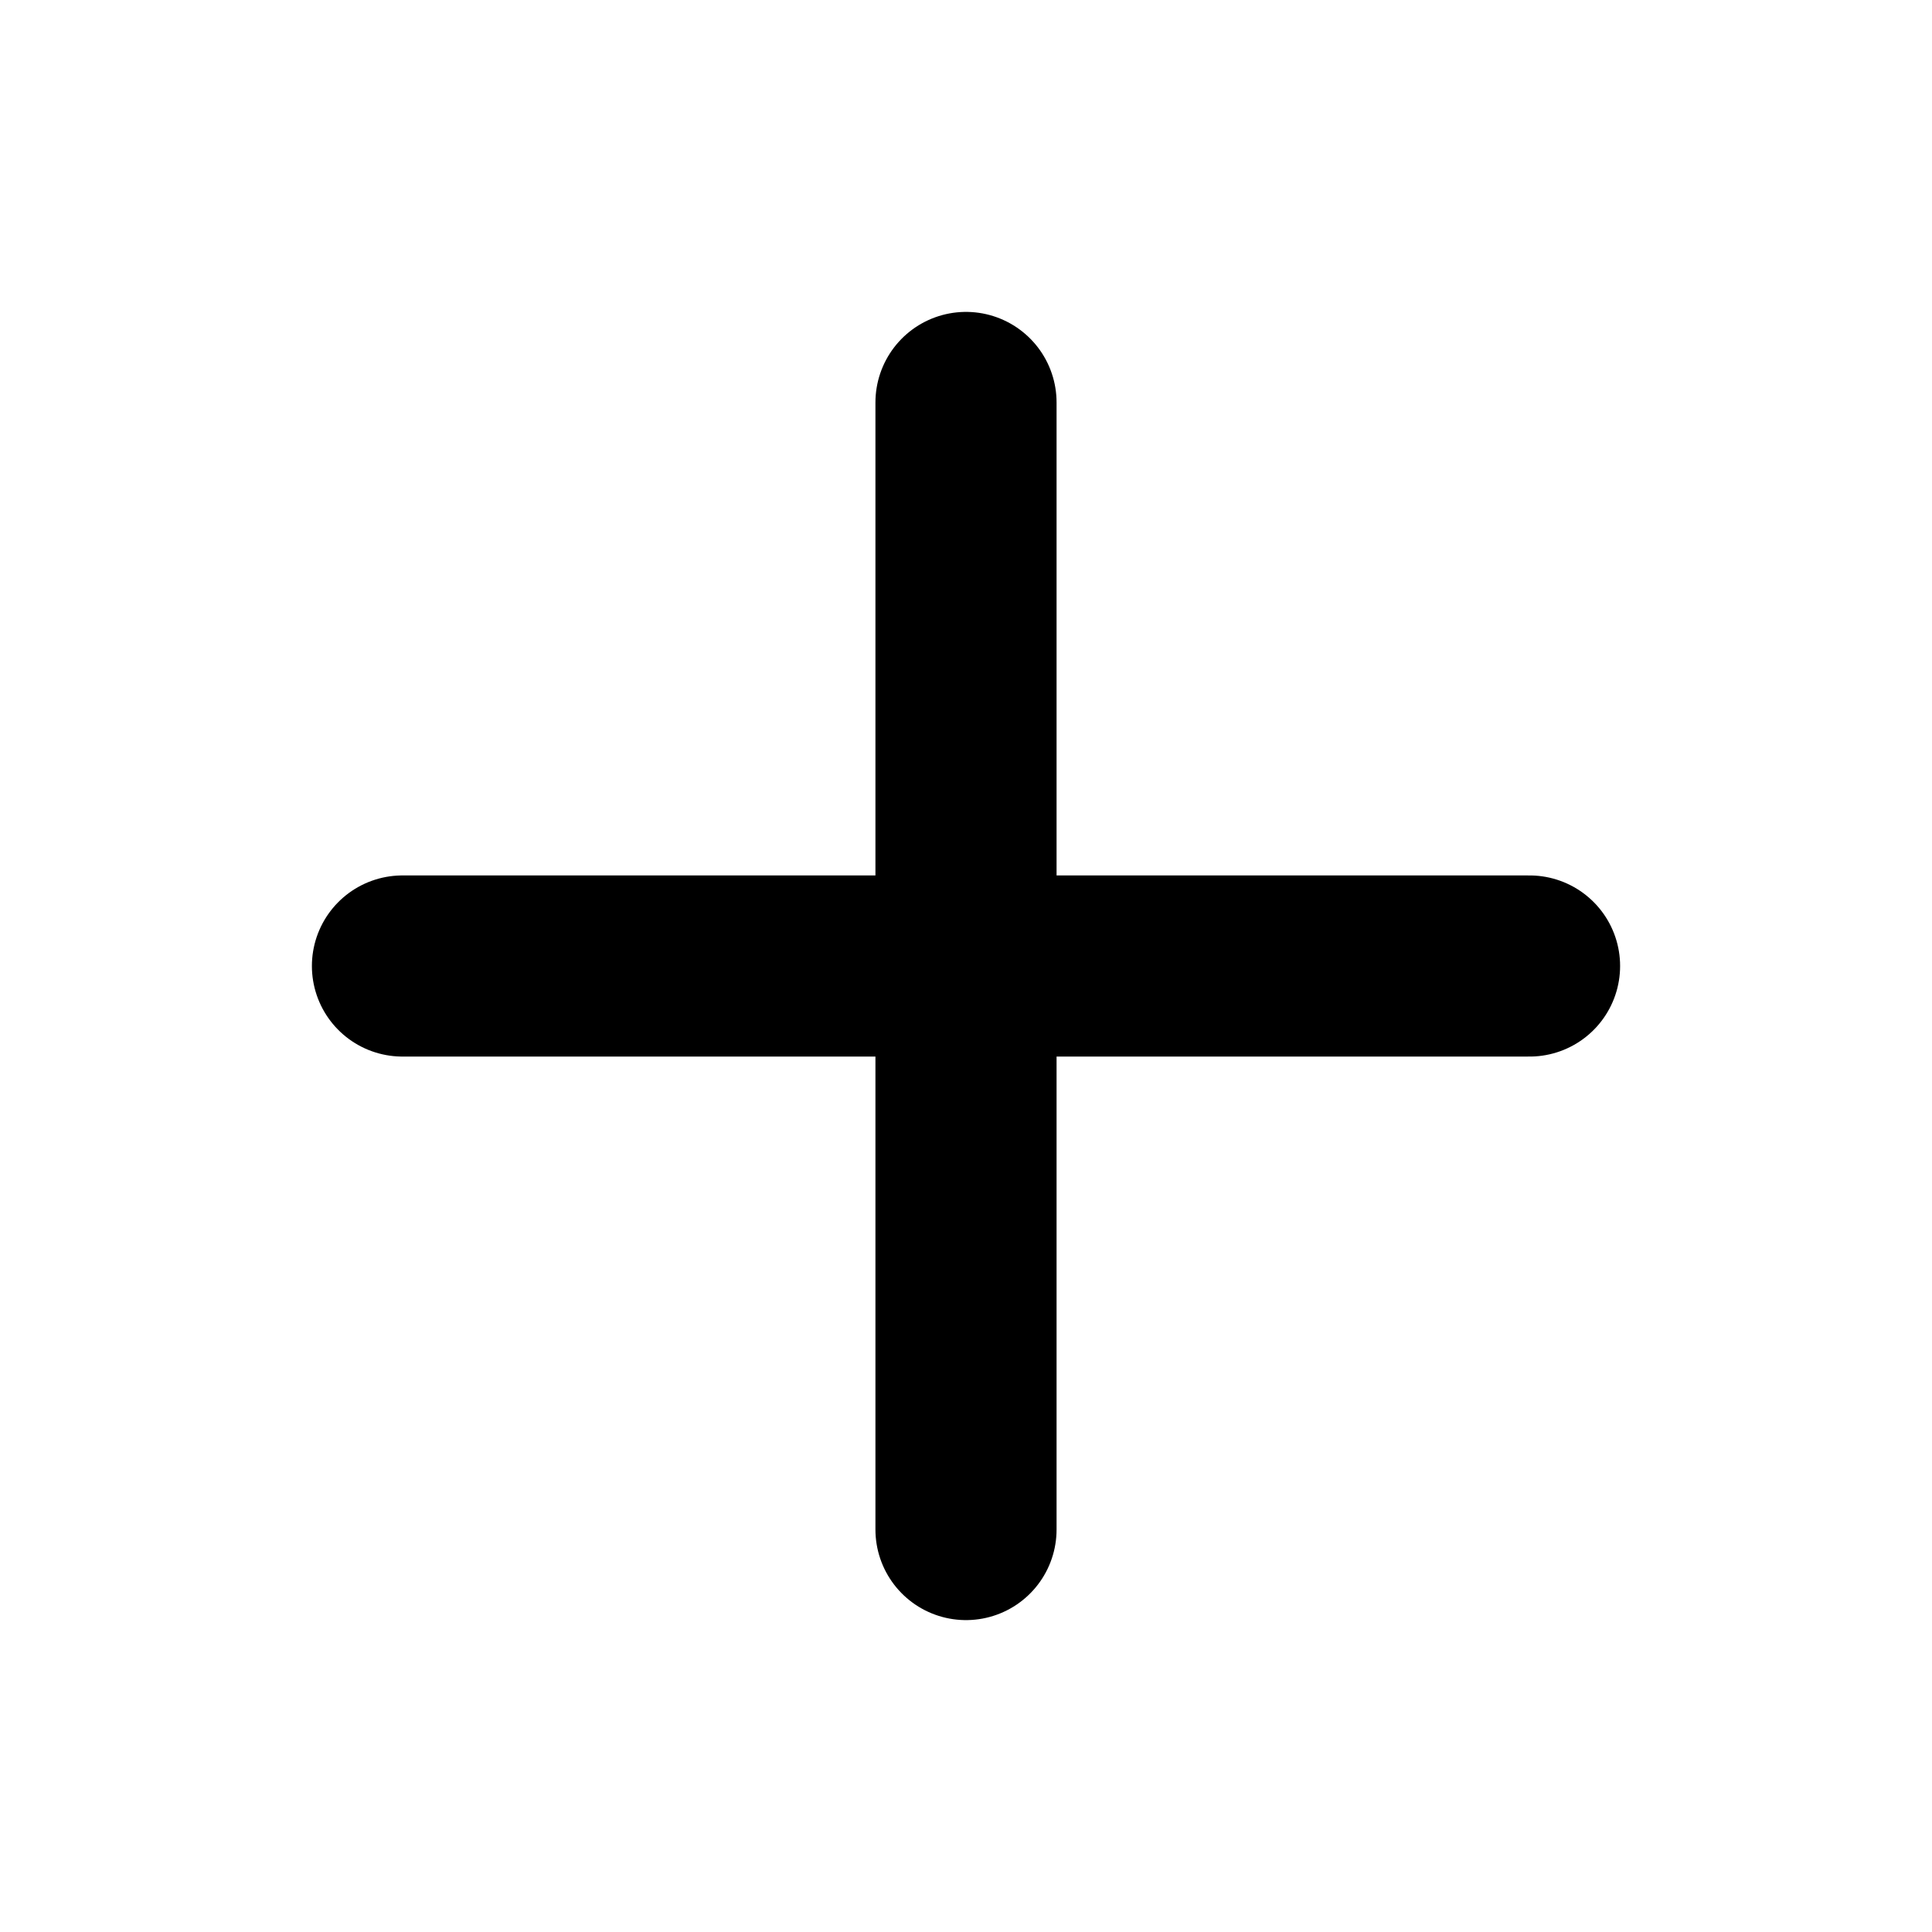
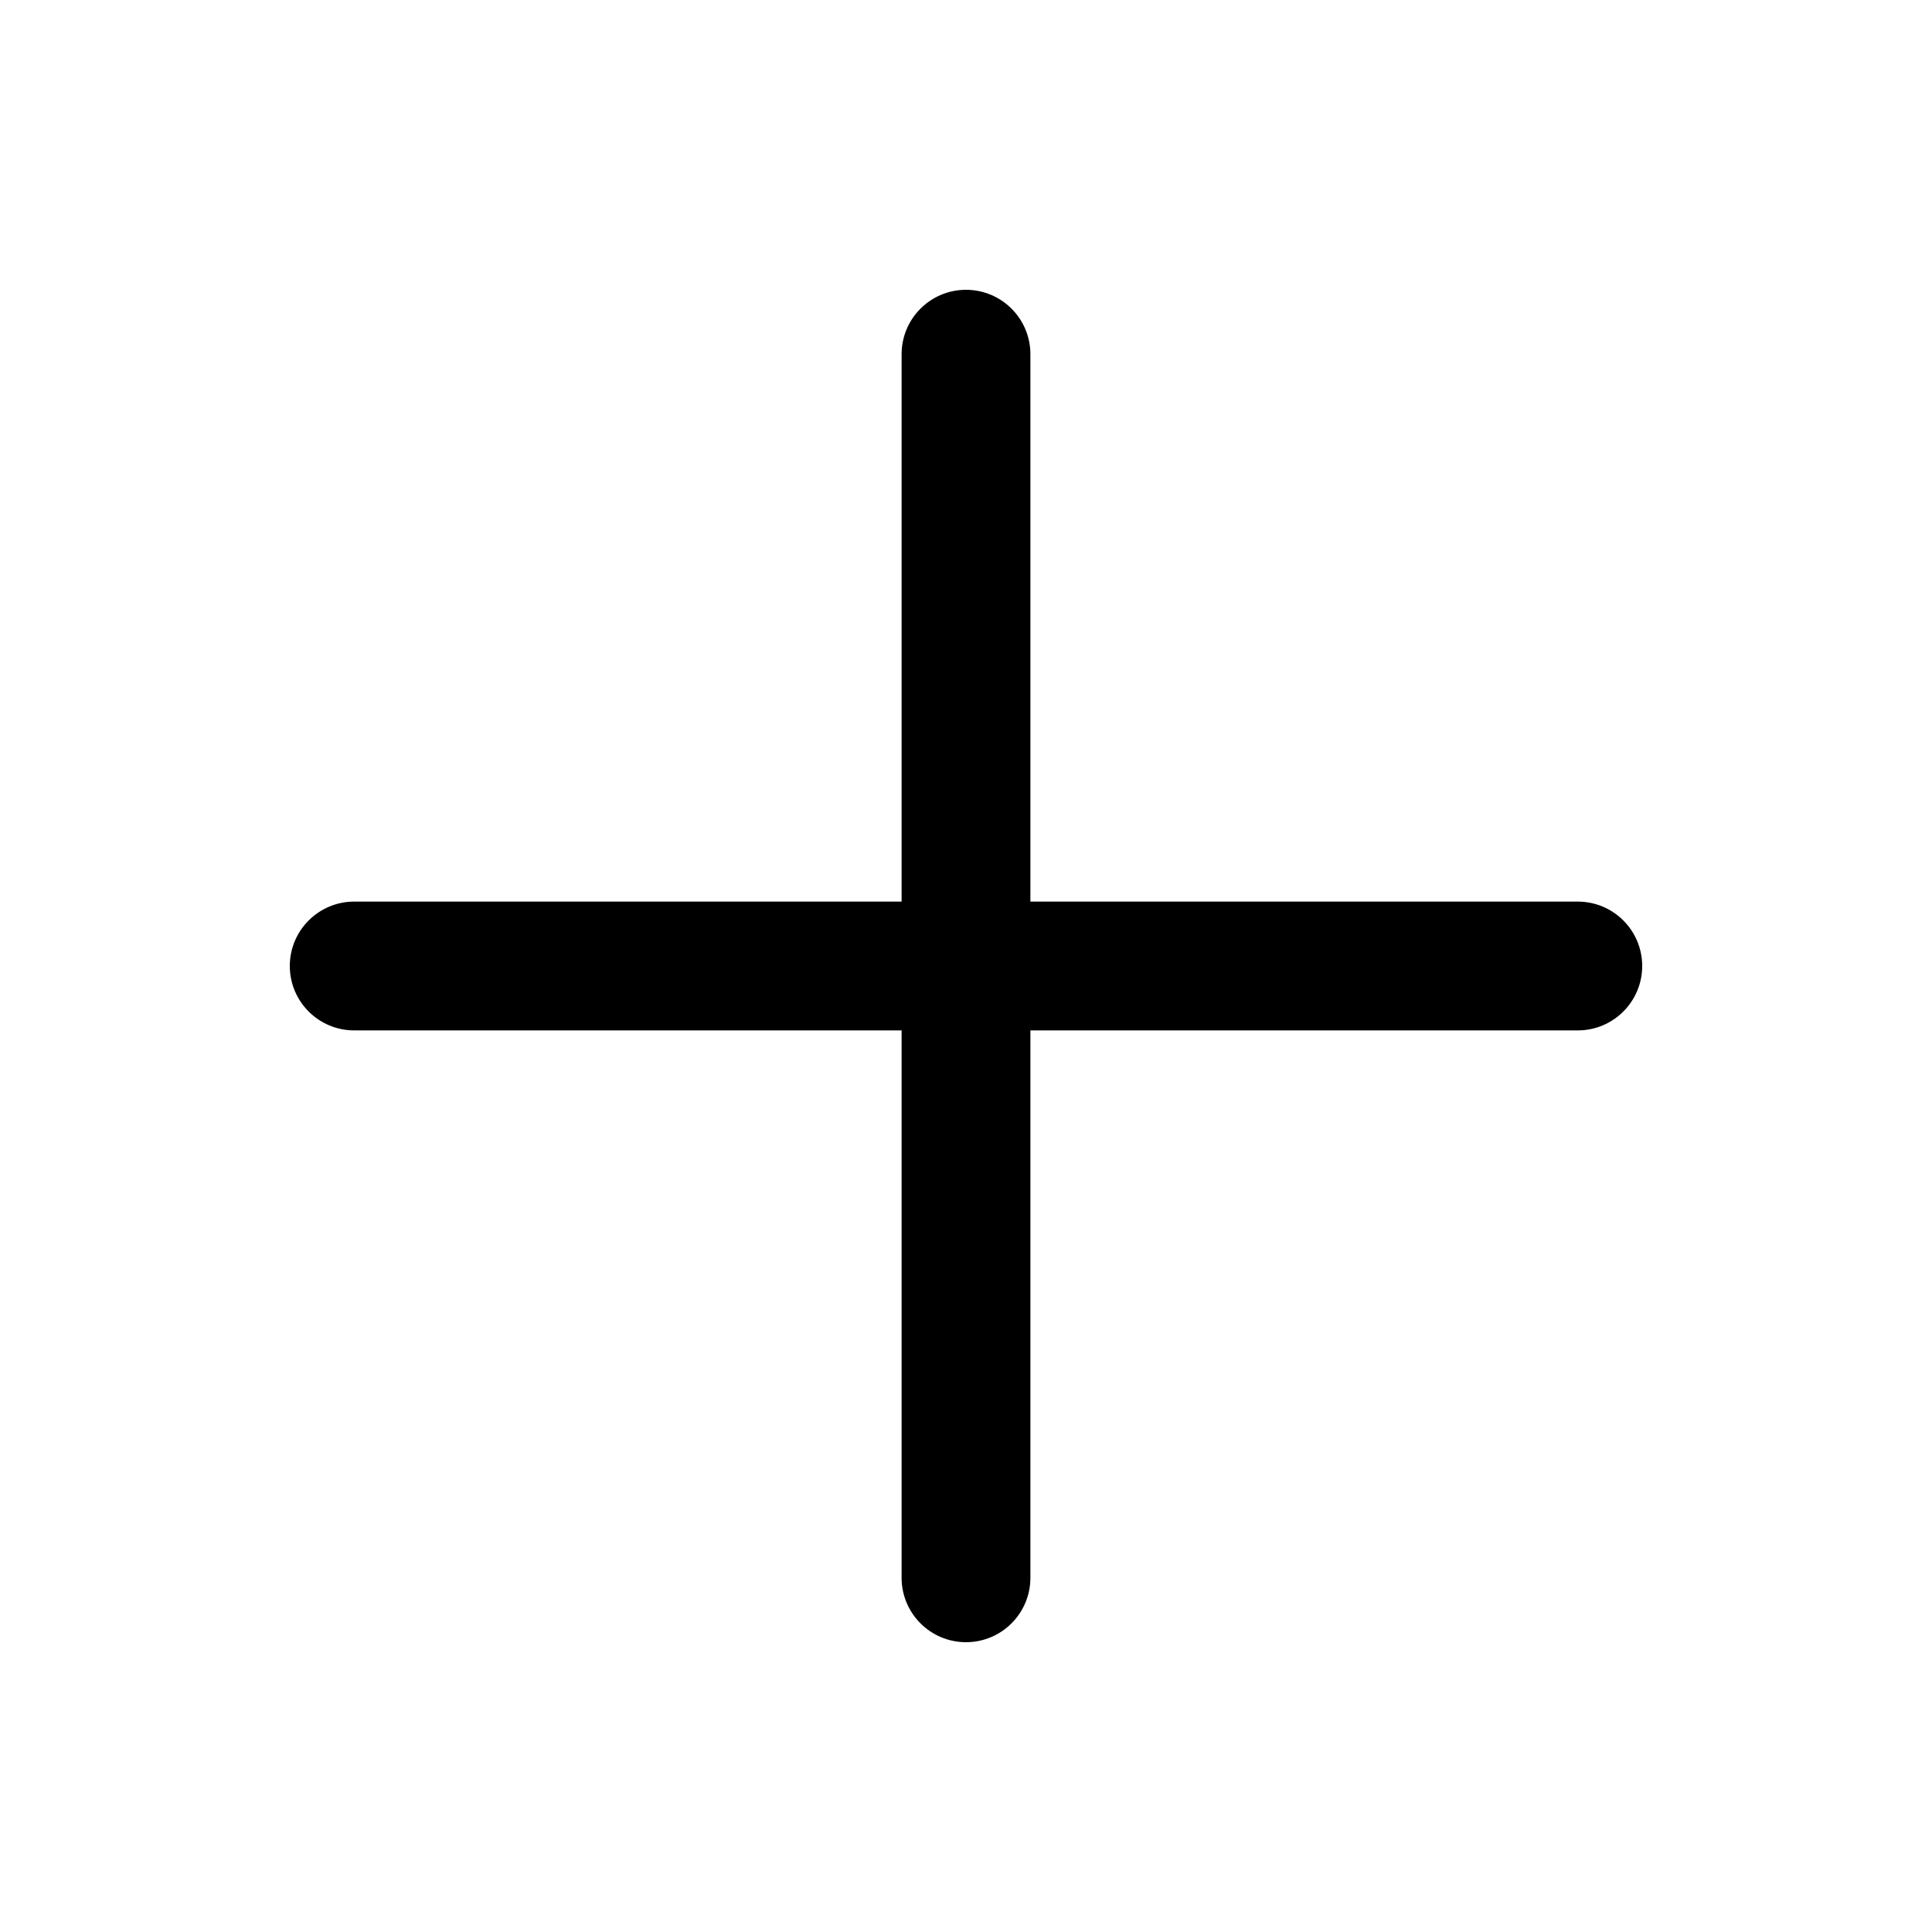
- <svg xmlns="http://www.w3.org/2000/svg" width="16" height="16" viewBox="0 0 16 16" fill="none">
-   <path d="M3.333 8H12.667" stroke="black" stroke-width="1.5" stroke-linecap="round" stroke-linejoin="round" />
-   <path d="M8 3.333V12.667" stroke="black" stroke-width="1.5" stroke-linecap="round" stroke-linejoin="round" />
+ <svg xmlns="http://www.w3.org/2000/svg" width="15" height="15" viewBox="0 0 15 15" fill="none">
+   <path fill-rule="evenodd" clip-rule="evenodd" d="M8 2.75C8 2.474 7.776 2.25 7.5 2.25C7.224 2.25 7 2.474 7 2.75V7H2.75C2.474 7 2.25 7.224 2.25 7.5C2.25 7.776 2.474 8 2.75 8H7V12.25C7 12.526 7.224 12.75 7.5 12.75C7.776 12.75 8 12.526 8 12.25V8H12.25C12.526 8 12.75 7.776 12.75 7.5C12.75 7.224 12.526 7 12.25 7H8V2.75Z" fill="currentColor" />
</svg>
